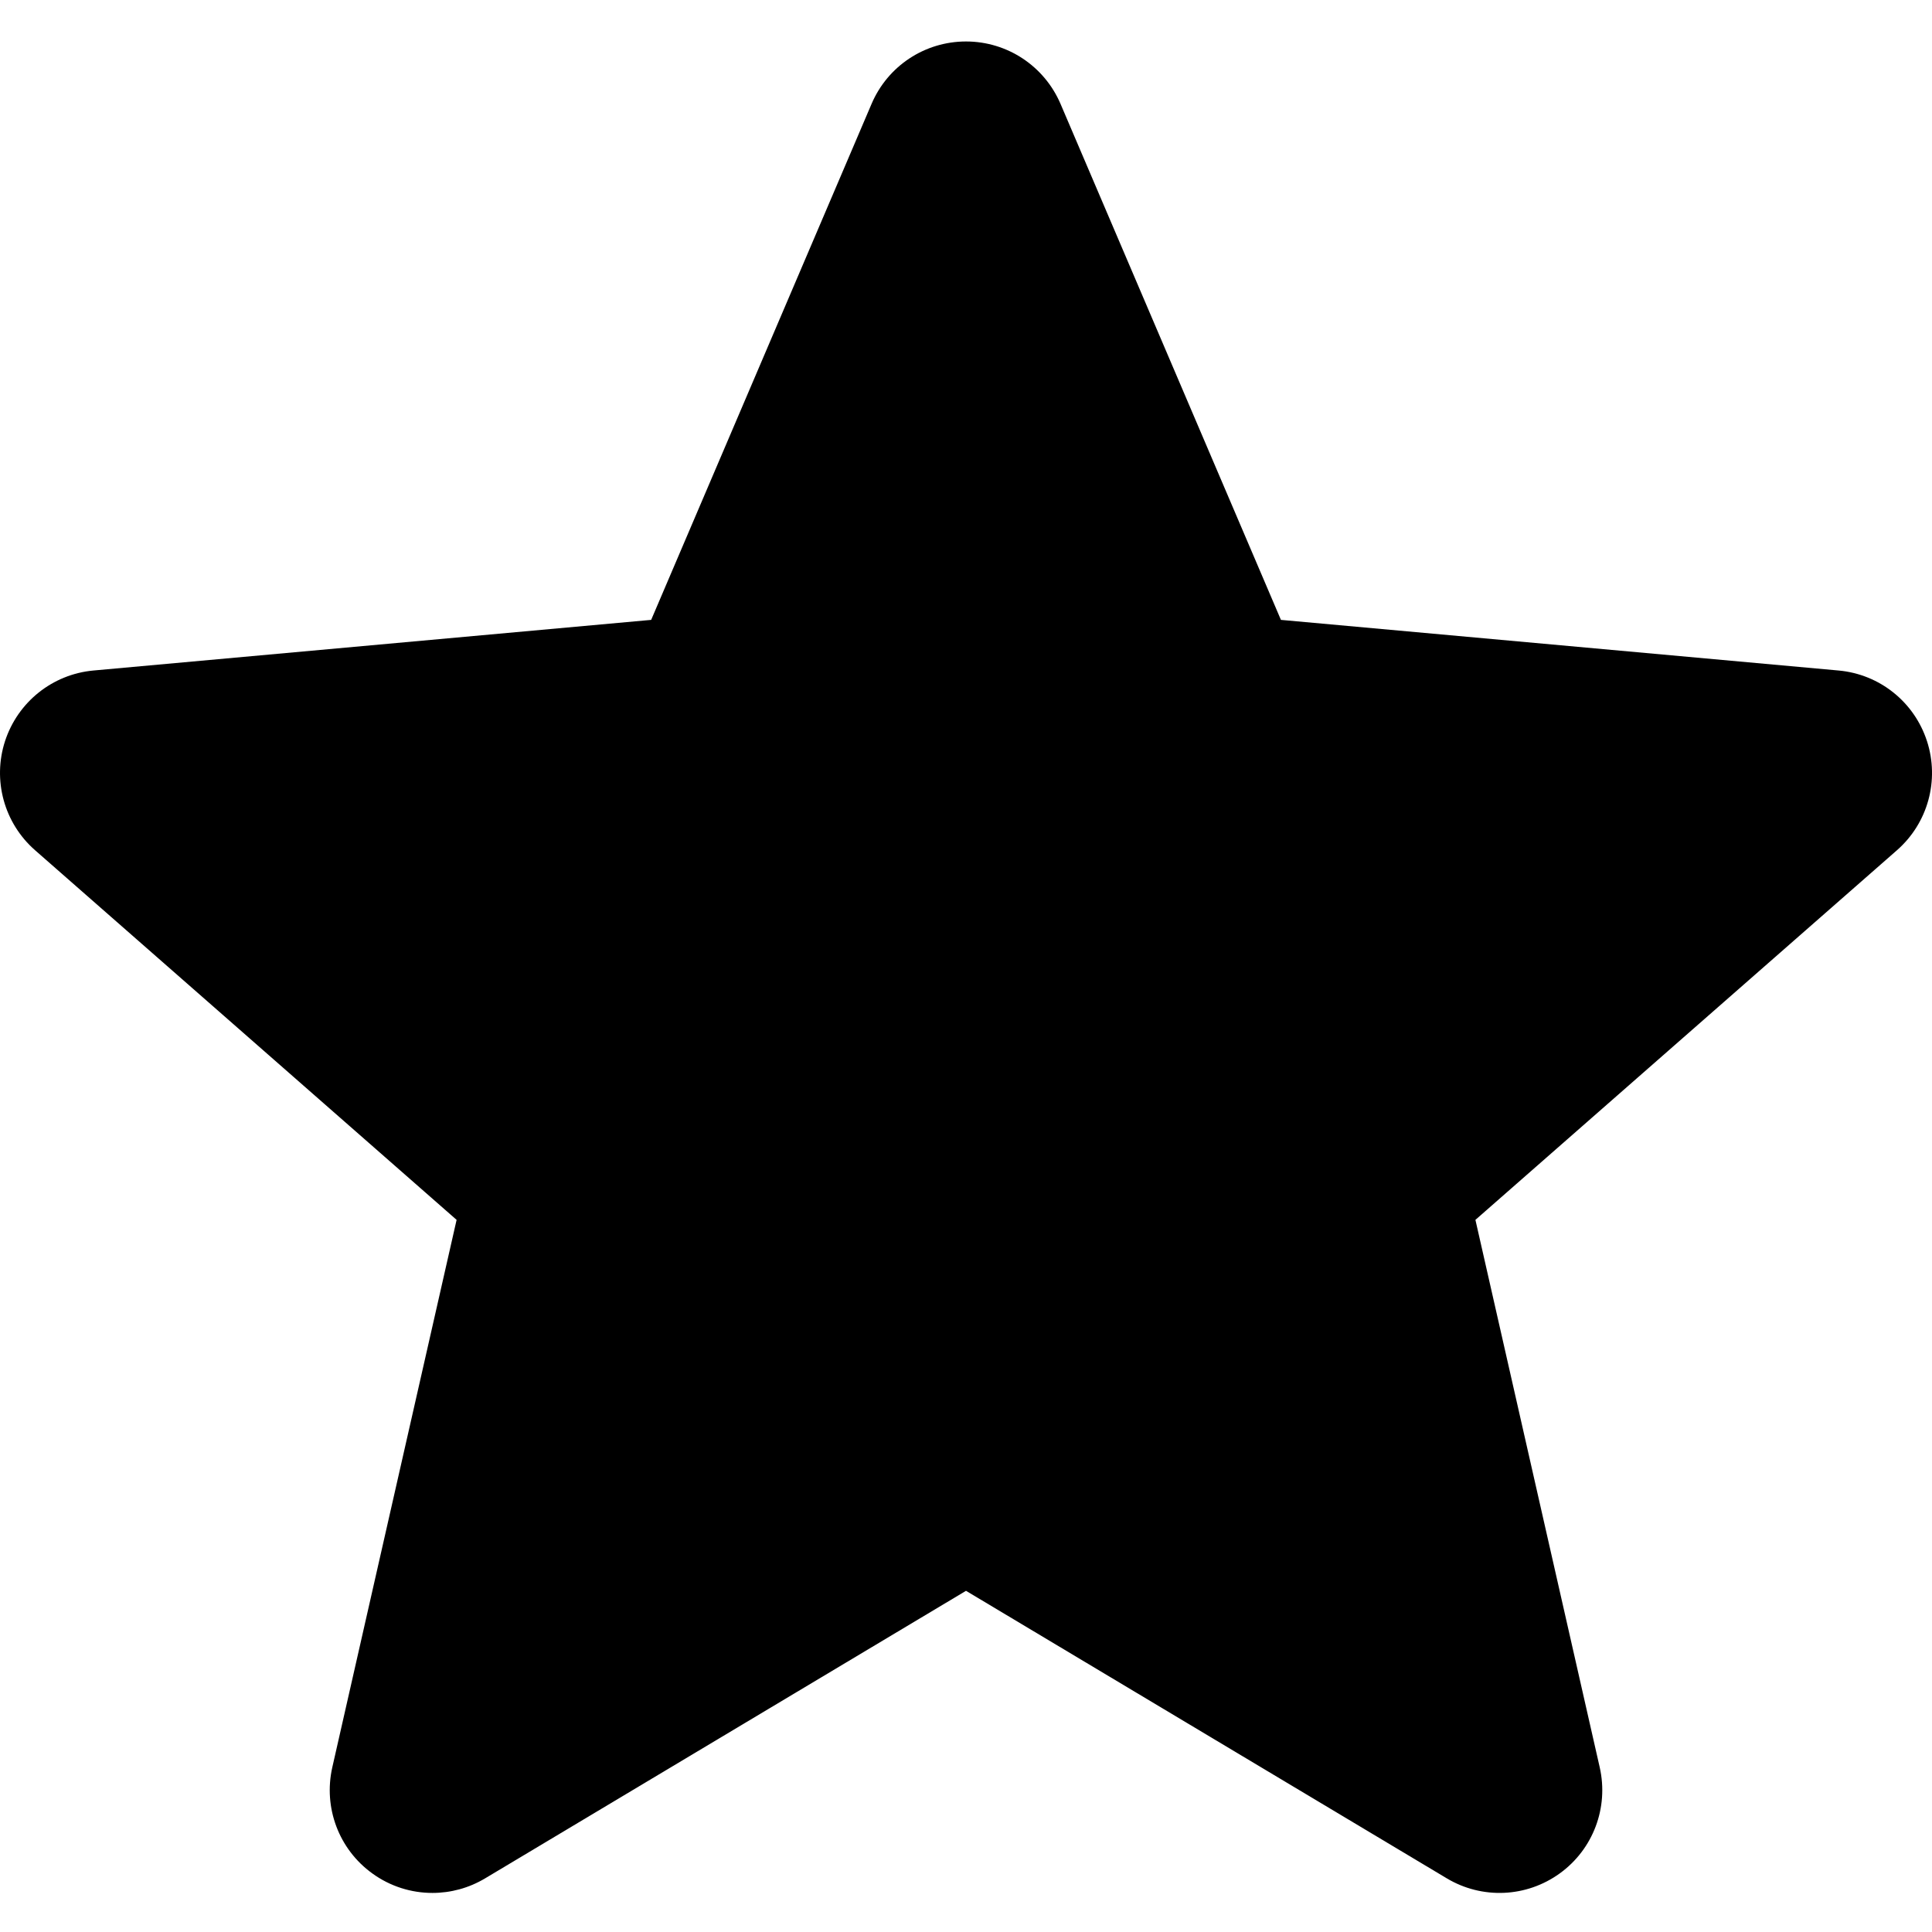
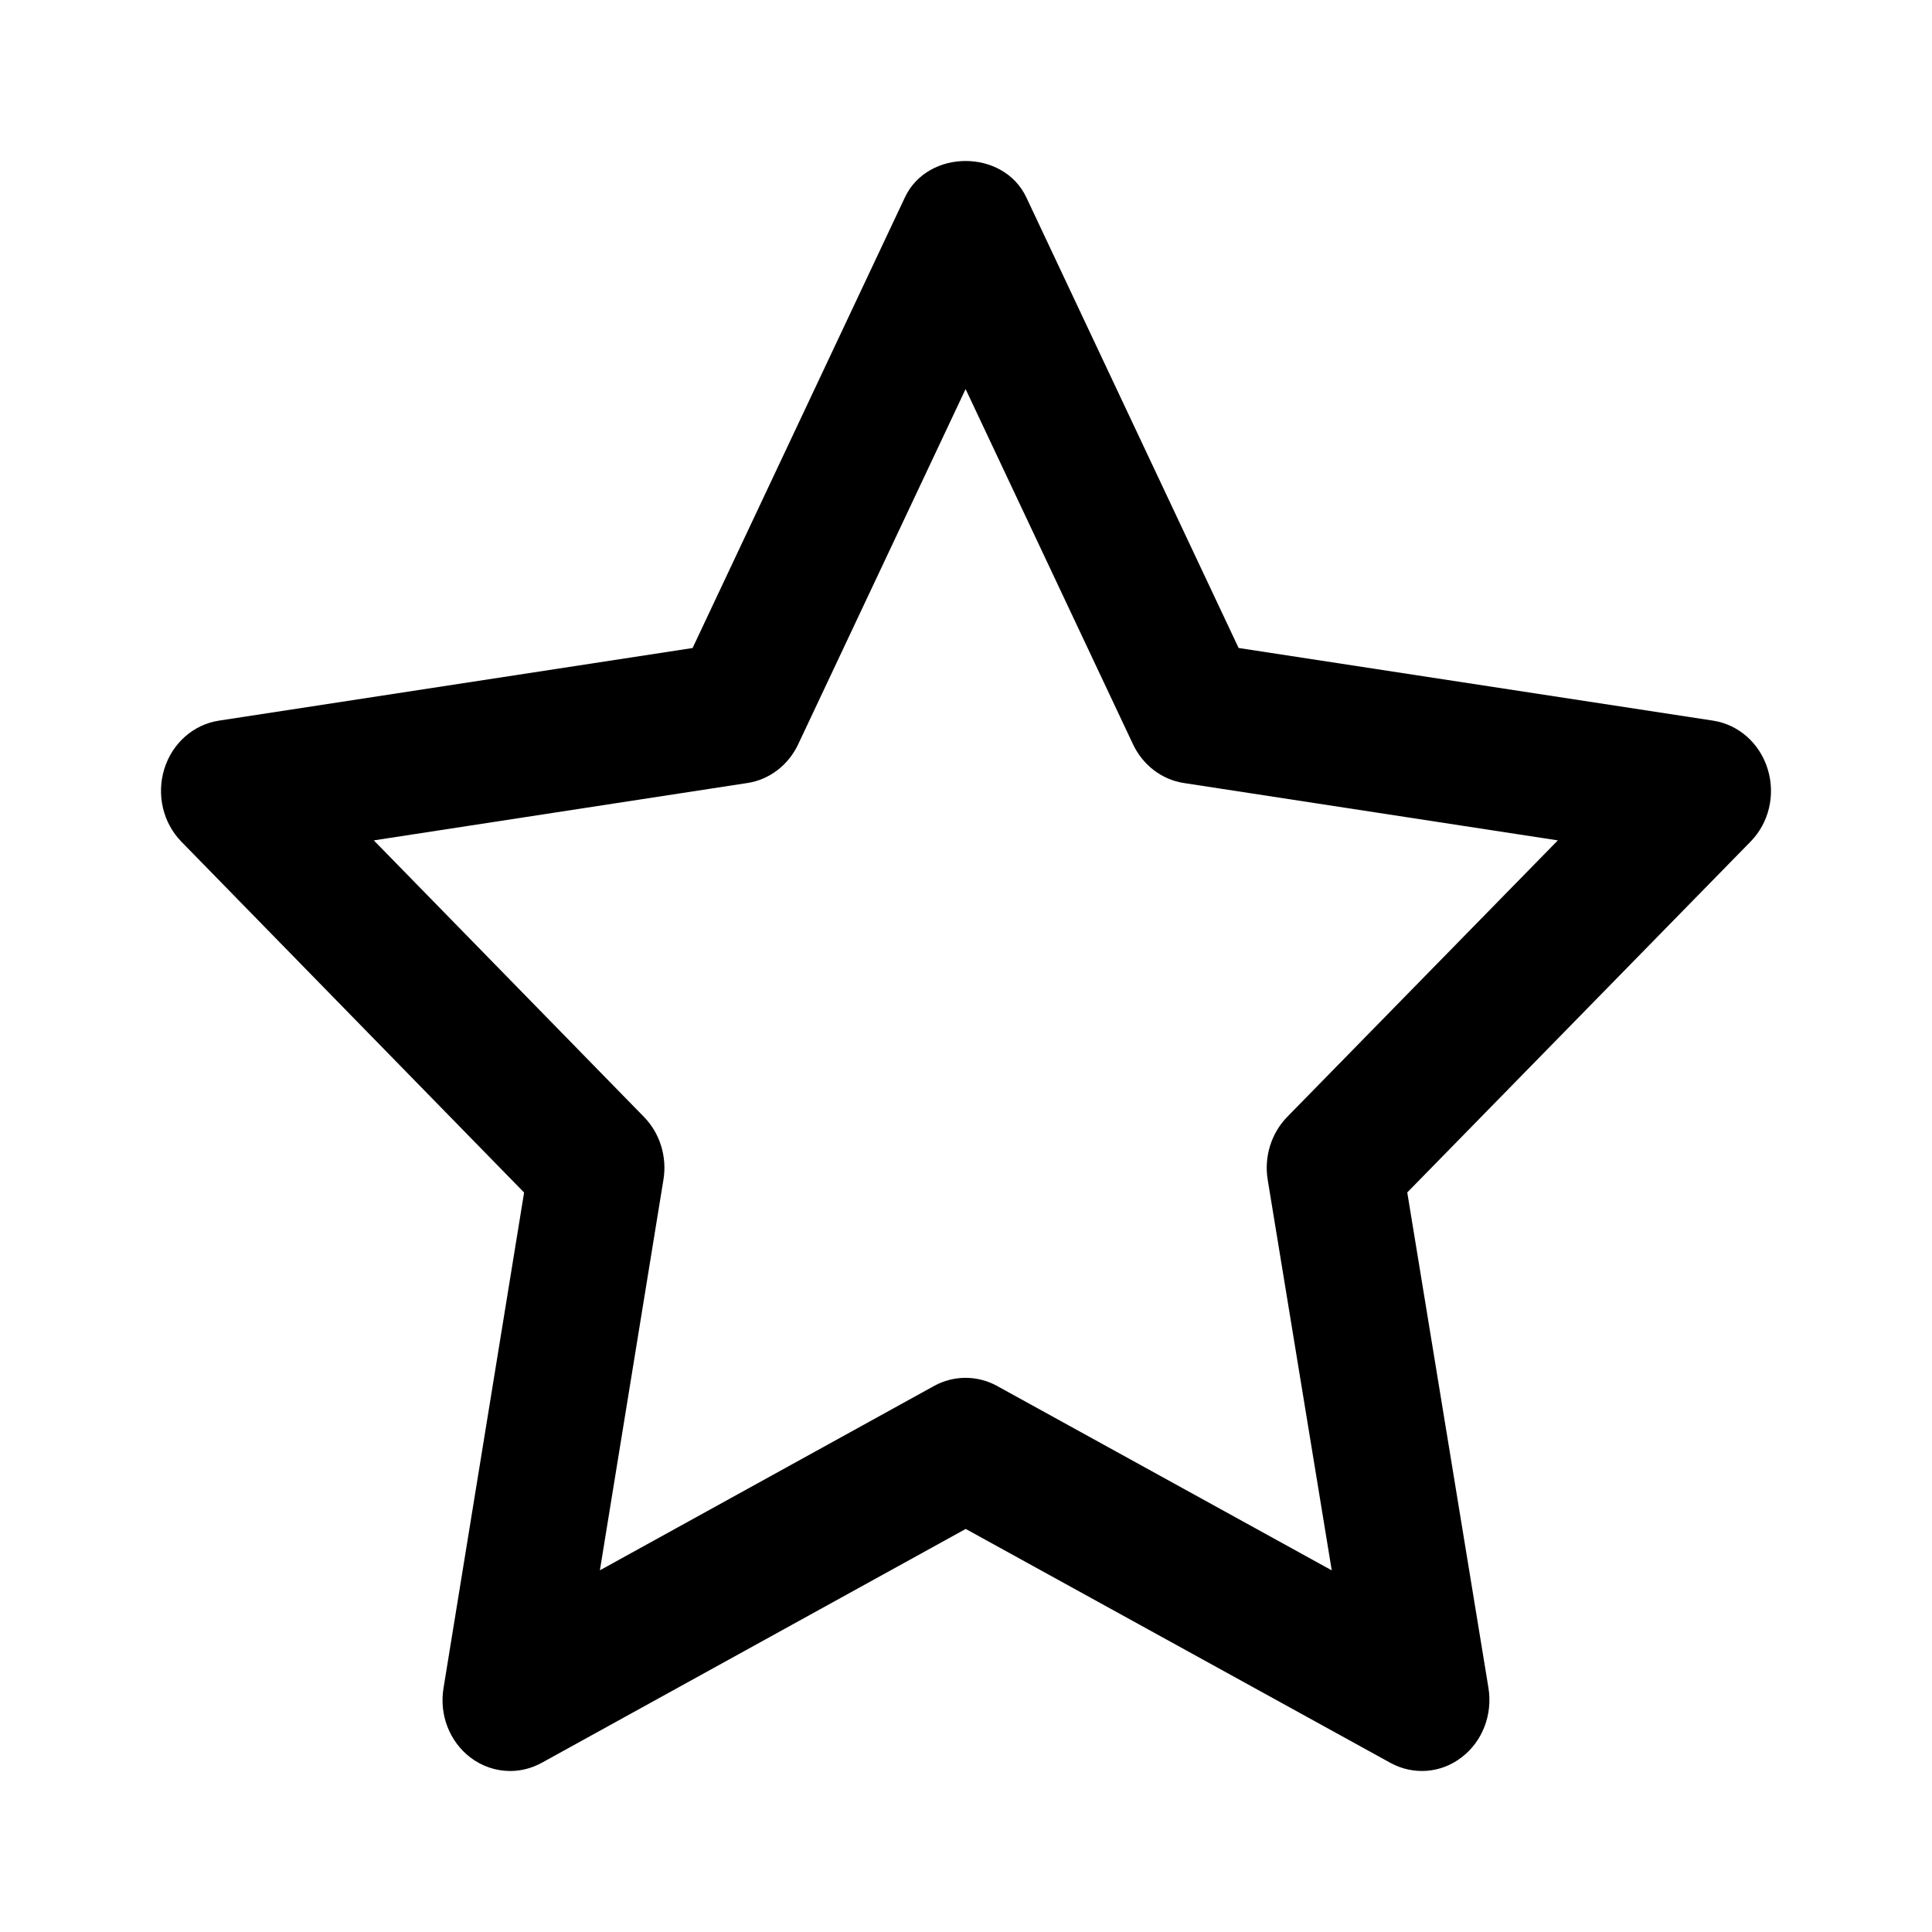
- <svg xmlns="http://www.w3.org/2000/svg" height="511pt" viewBox="0 -10 511.991 511" width="511pt">
-   <path d="m510.652 185.883c-3.371-10.367-12.566-17.707-23.402-18.688l-147.797-13.418-58.41-136.75c-4.312-10.047-14.125-16.531-25.047-16.531s-20.738 6.484-25.023 16.531l-58.41 136.75-147.82 13.418c-10.836 1-20.012 8.34-23.402 18.688-3.371 10.367-.258 21.738 7.938 28.926l111.723 97.965-32.941 145.086c-2.41 10.668 1.73 21.699 10.582 28.098 4.758 3.457 10.348 5.184 15.957 5.184 4.82 0 9.645-1.281 13.953-3.859l127.445-76.203 127.422 76.203c9.348 5.586 21.102 5.074 29.934-1.324 8.852-6.398 12.992-17.43 10.582-28.098l-32.941-145.086 111.723-97.965c8.191-7.188 11.309-18.535 7.938-28.926zm-252.203 223.723" />
+ <svg xmlns="http://www.w3.org/2000/svg" width="48" height="48" viewBox="0 0 48 48">
+   <path d="M43.917 19.105C43.719 18.465 43.194 18.001 42.56 17.904L30.773 16.099L25.498 4.902C24.929 3.699 23.051 3.699 22.483 4.902L17.207 16.1L5.439 17.904C4.805 18.001 4.279 18.466 4.082 19.105C3.885 19.743 4.048 20.443 4.507 20.912L13.021 29.628L11.019 41.941C10.91 42.602 11.168 43.27 11.688 43.665C11.98 43.887 12.327 44 12.675 44C12.942 44 13.211 43.933 13.462 43.795L23.993 37.986L34.543 43.797C35.109 44.108 35.797 44.06 36.313 43.661C36.831 43.267 37.088 42.598 36.98 41.935L34.963 29.626L43.492 20.91C43.951 20.443 44.116 19.745 43.917 19.105ZM31.979 27.75C31.584 28.156 31.402 28.739 31.496 29.312L33.087 39.015L24.771 34.433C24.526 34.299 24.259 34.232 23.99 34.232C23.719 34.232 23.45 34.299 23.206 34.434L14.904 39.014L16.483 29.309C16.577 28.739 16.395 28.154 16 27.75L9.287 20.879L18.566 19.454C19.112 19.373 19.585 19.012 19.83 18.493L23.99 9.666L28.149 18.491C28.394 19.01 28.867 19.371 29.413 19.454L38.704 20.879L31.979 27.75Z" />
</svg>
